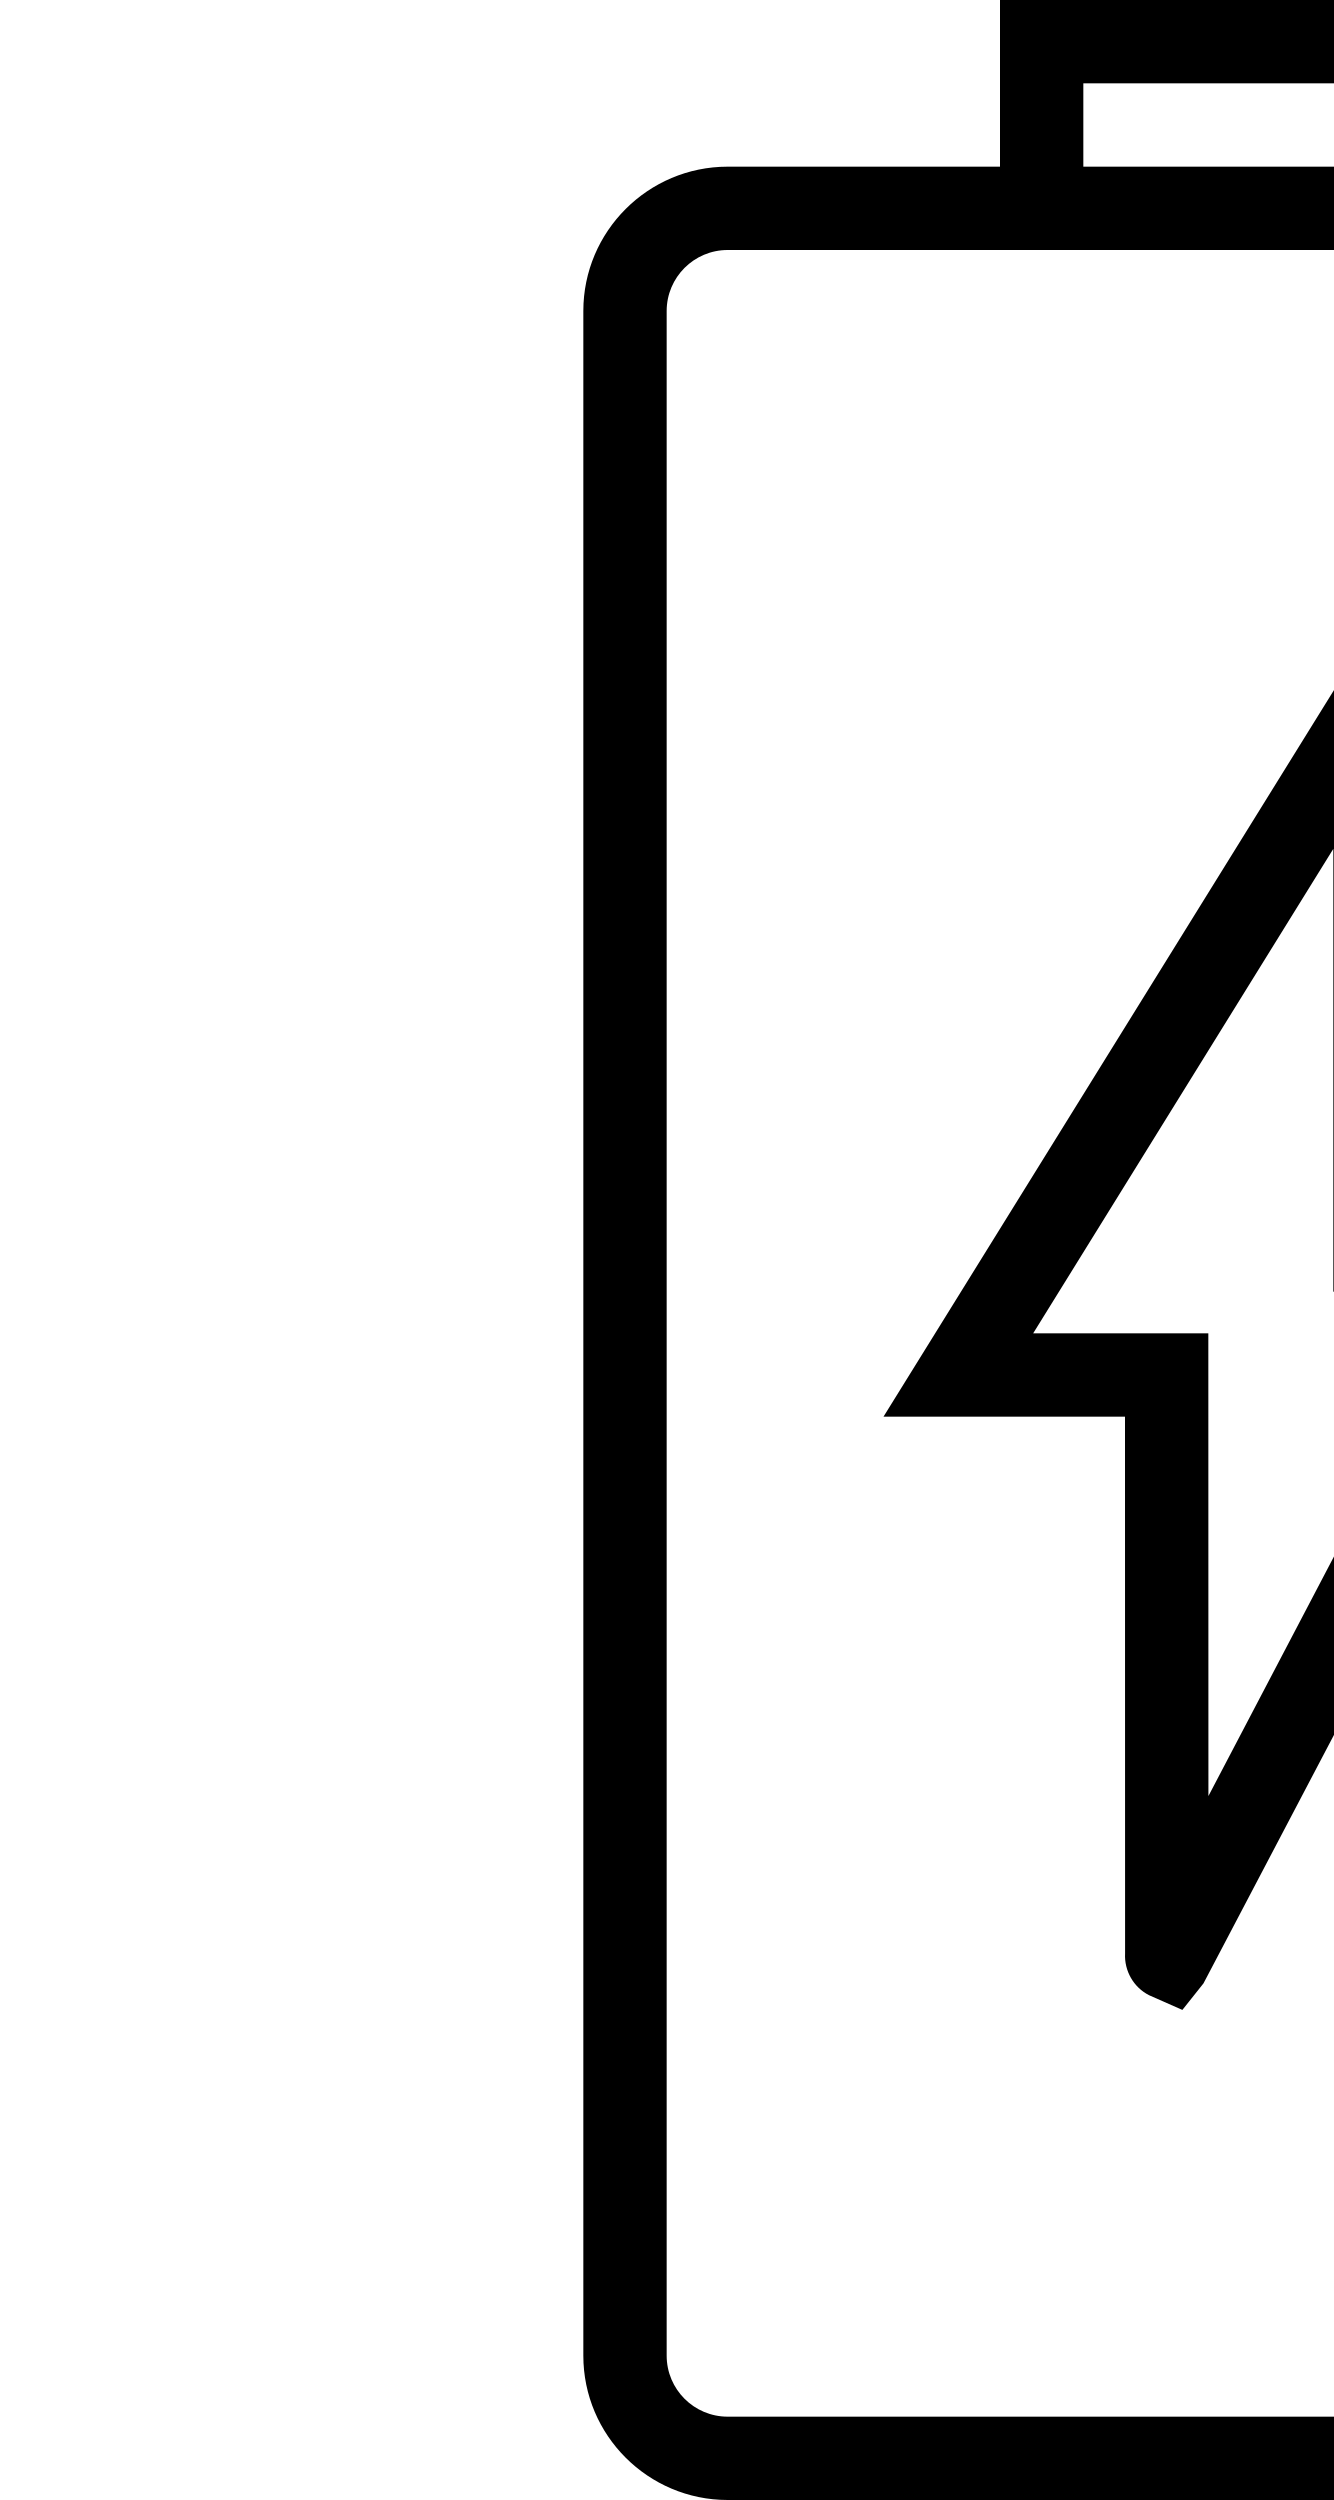
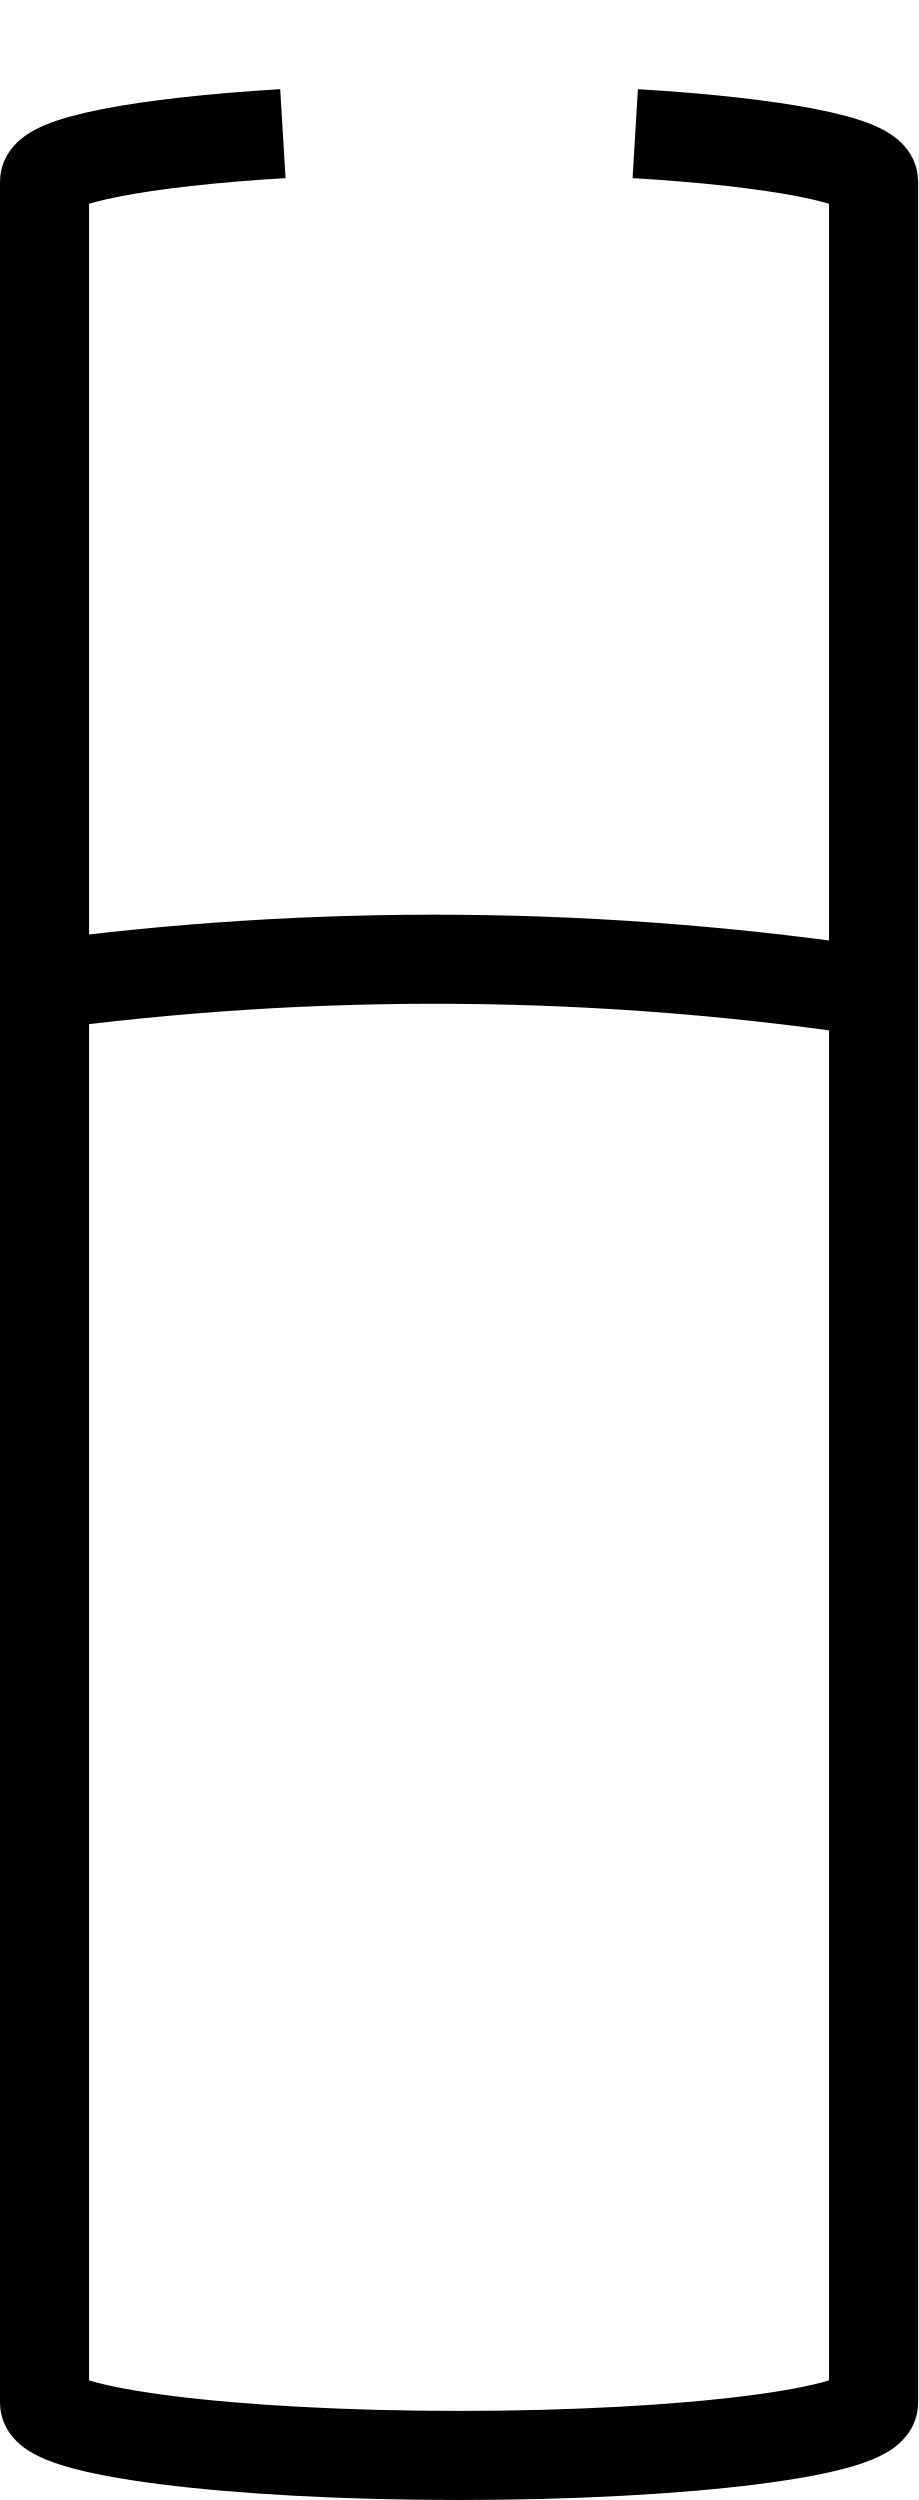
- <svg xmlns="http://www.w3.org/2000/svg" version="1.1" id="Capa_1" iewBox="0 0 60 60">
-   <path d="M42.536,4H36V0H24v4h-6.536C15.554,4,14,5.554,14,7.464v49.072C14,58.446,15.554,60,17.464,60h25.071     C44.446,60,46,58.446,46,56.536V7.464C46,5.554,44.446,4,42.536,4z M26,2h8v2h-8V2z M44,56.536C44,57.344,43.343,58,42.536,58     H17.464C16.657,58,16,57.344,16,56.536V7.464C16,6.656,16.657,6,17.464,6H24h12h6.536C43.343,6,44,6.656,44,7.464V56.536z" />
-   <path d="M34,17.108c0.021-0.423-0.212-0.822-0.605-1.007l-0.78-0.319l-0.494,0.61L21.204,34H27l0.002,12.884     c-0.022,0.412,0.201,0.813,0.58,1.003l0.795,0.351l0.506-0.636L38.653,29H34V17.108z M35.347,31l-6.345,12.105L29,32h-4.204     L32,20.372V31H35.347z" />
+ <svg xmlns="http://www.w3.org/2000/svg" stroke="currentColor" viewBox="0 0 20.61 56.12">
+   <defs>
+     <style>.cls-1{fill:none;stroke-miterlimit:10;stroke-width:2px;}</style>
+   </defs>
+   <g id="Layer_2" data-name="Layer 2">
+     <g id="Layer_1-2" data-name="Layer 1">
+       <path class="cls-1" d="M19.93,22.31A67,67,0,0,0,.68,22.15" />
+       <path class="cls-1" d="M14.26,3c3.16.19,5.35.6,5.35,1.07V53.94c0, .65-4.17,1.18-9.31,1.18S1,54.59,1,53.94V4.07C1,3.6,3.19,3.19,6.35,3" />
+       <path class="cls-1" d="M14.26,3s0-.07,0-. 11c0-1-1.78-1.89-4-1.89s-4,.85-4,1.89c0,0,0,.08,0,.11,1.2-.07,2.54-.11,4-.11S13.06,2.93,14.26,3Z" />
+     </g>
+   </g>
</svg>
